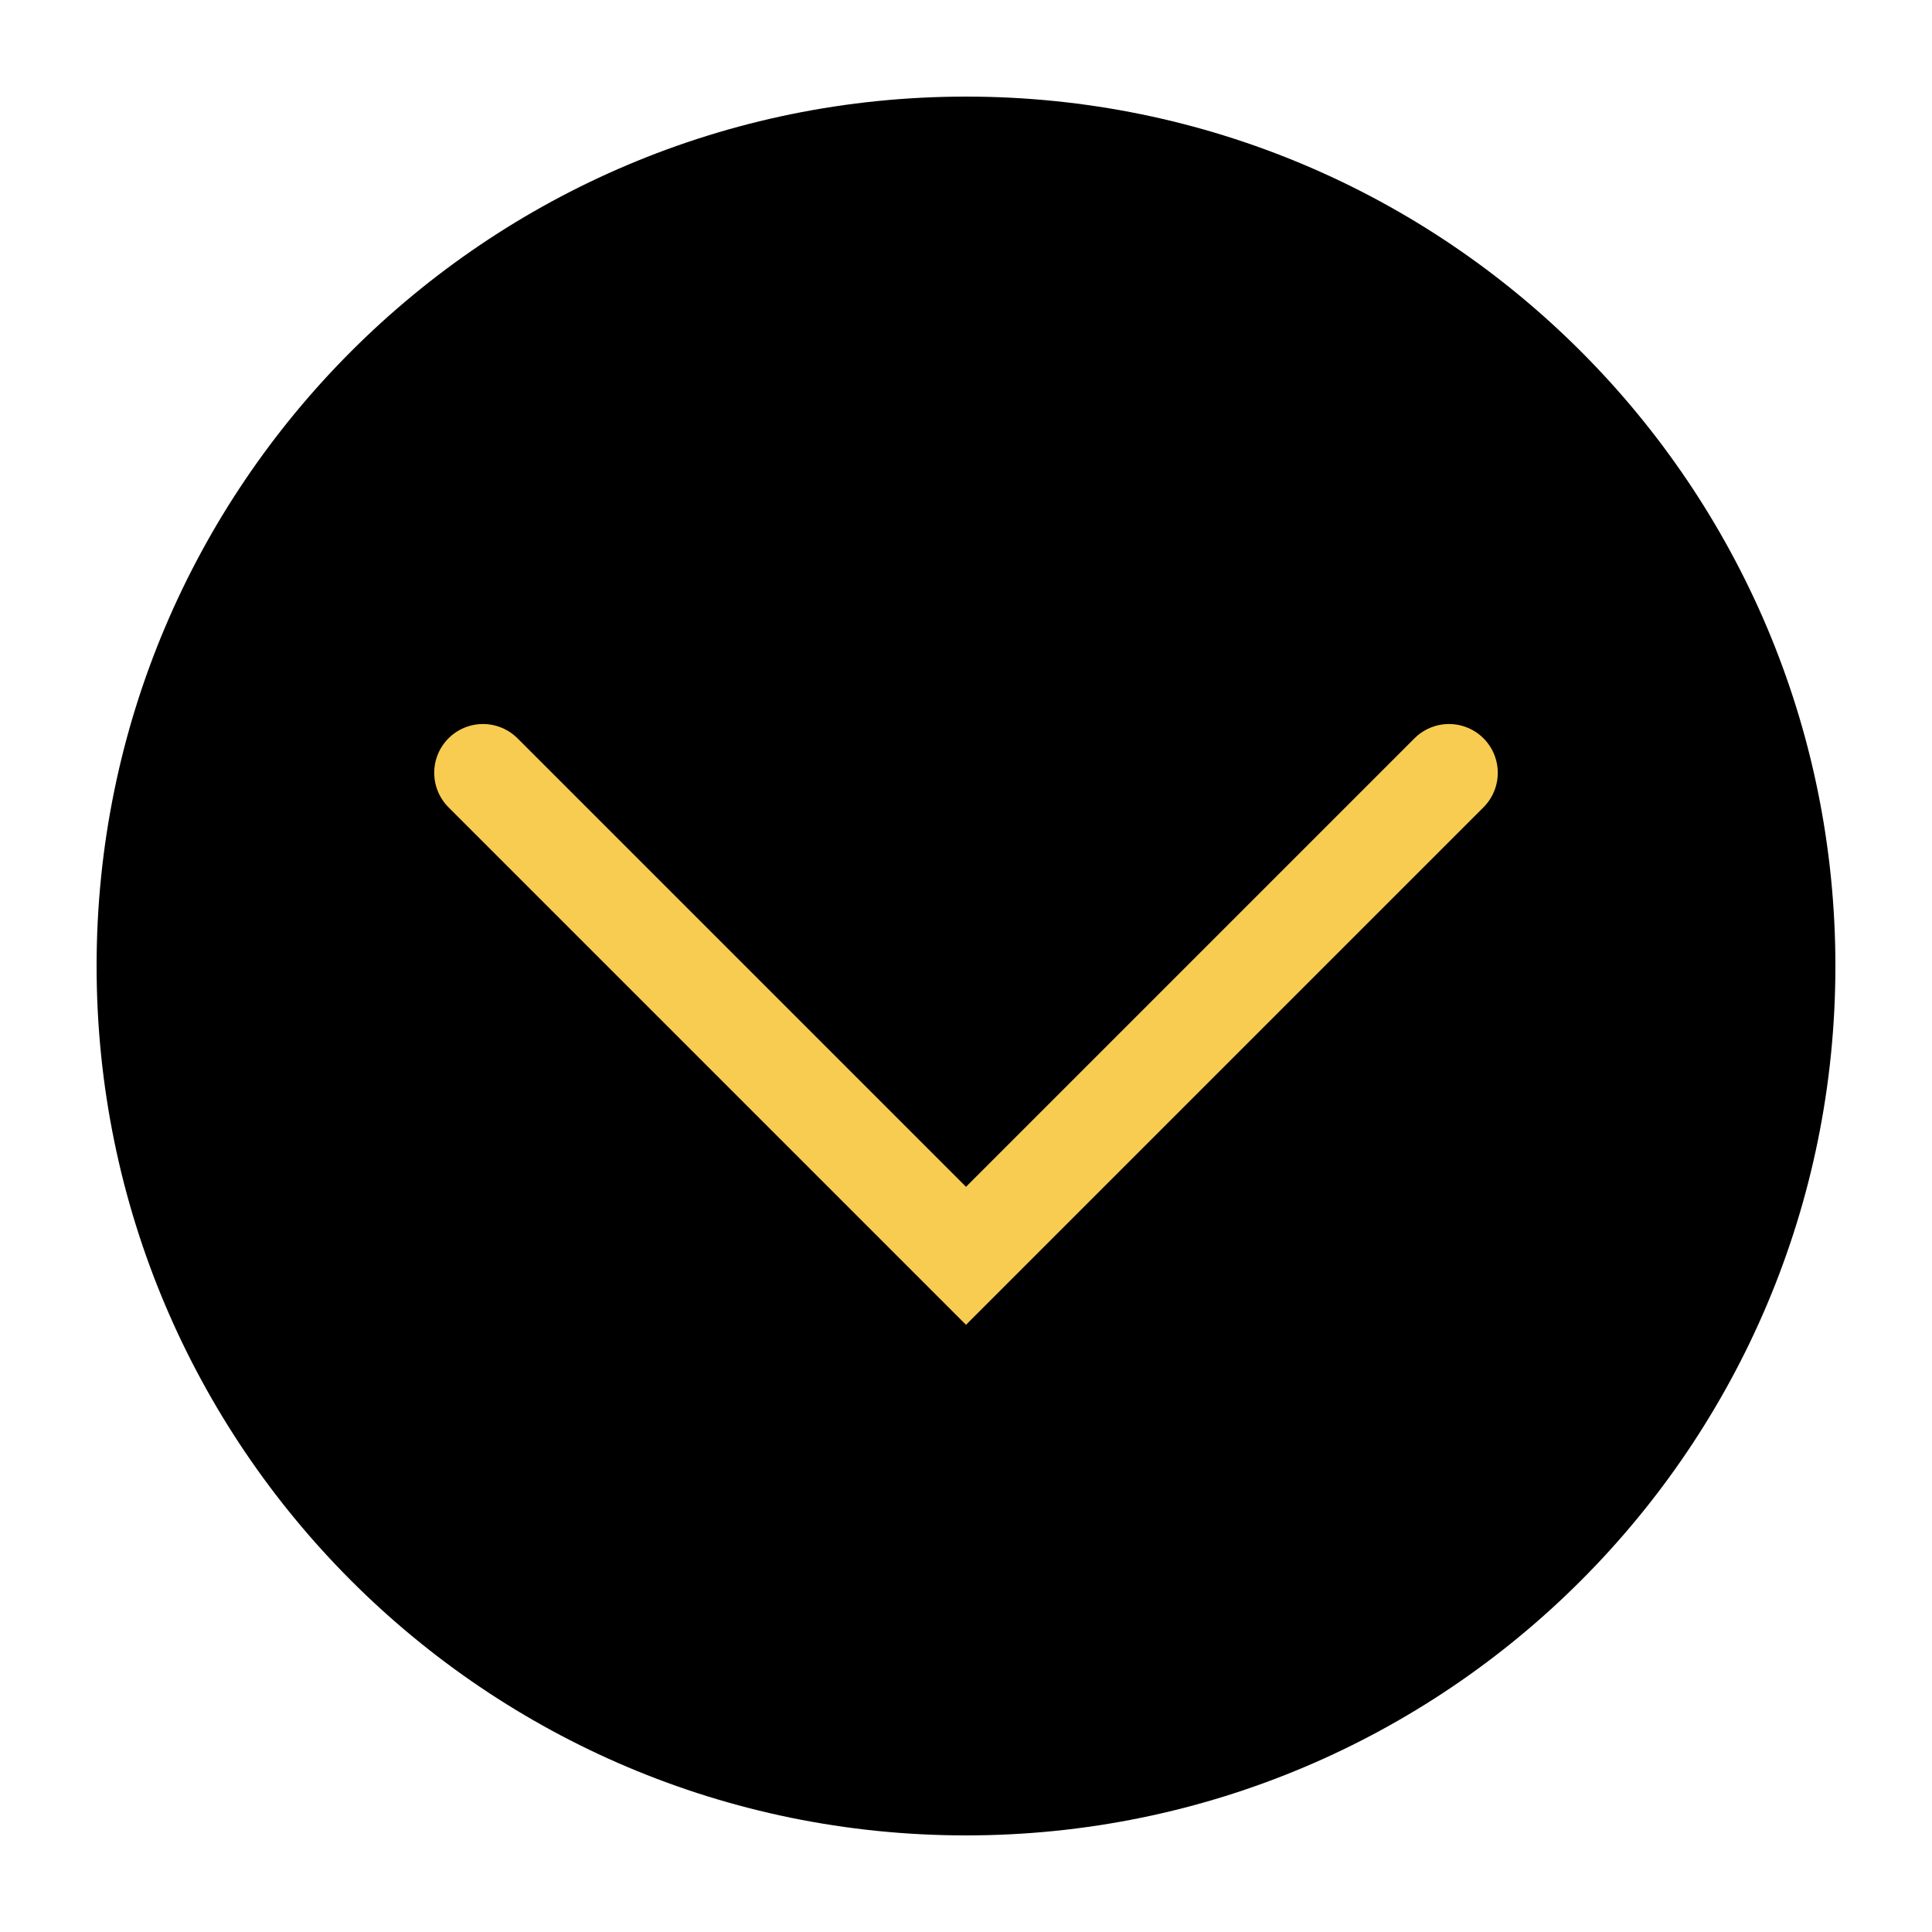
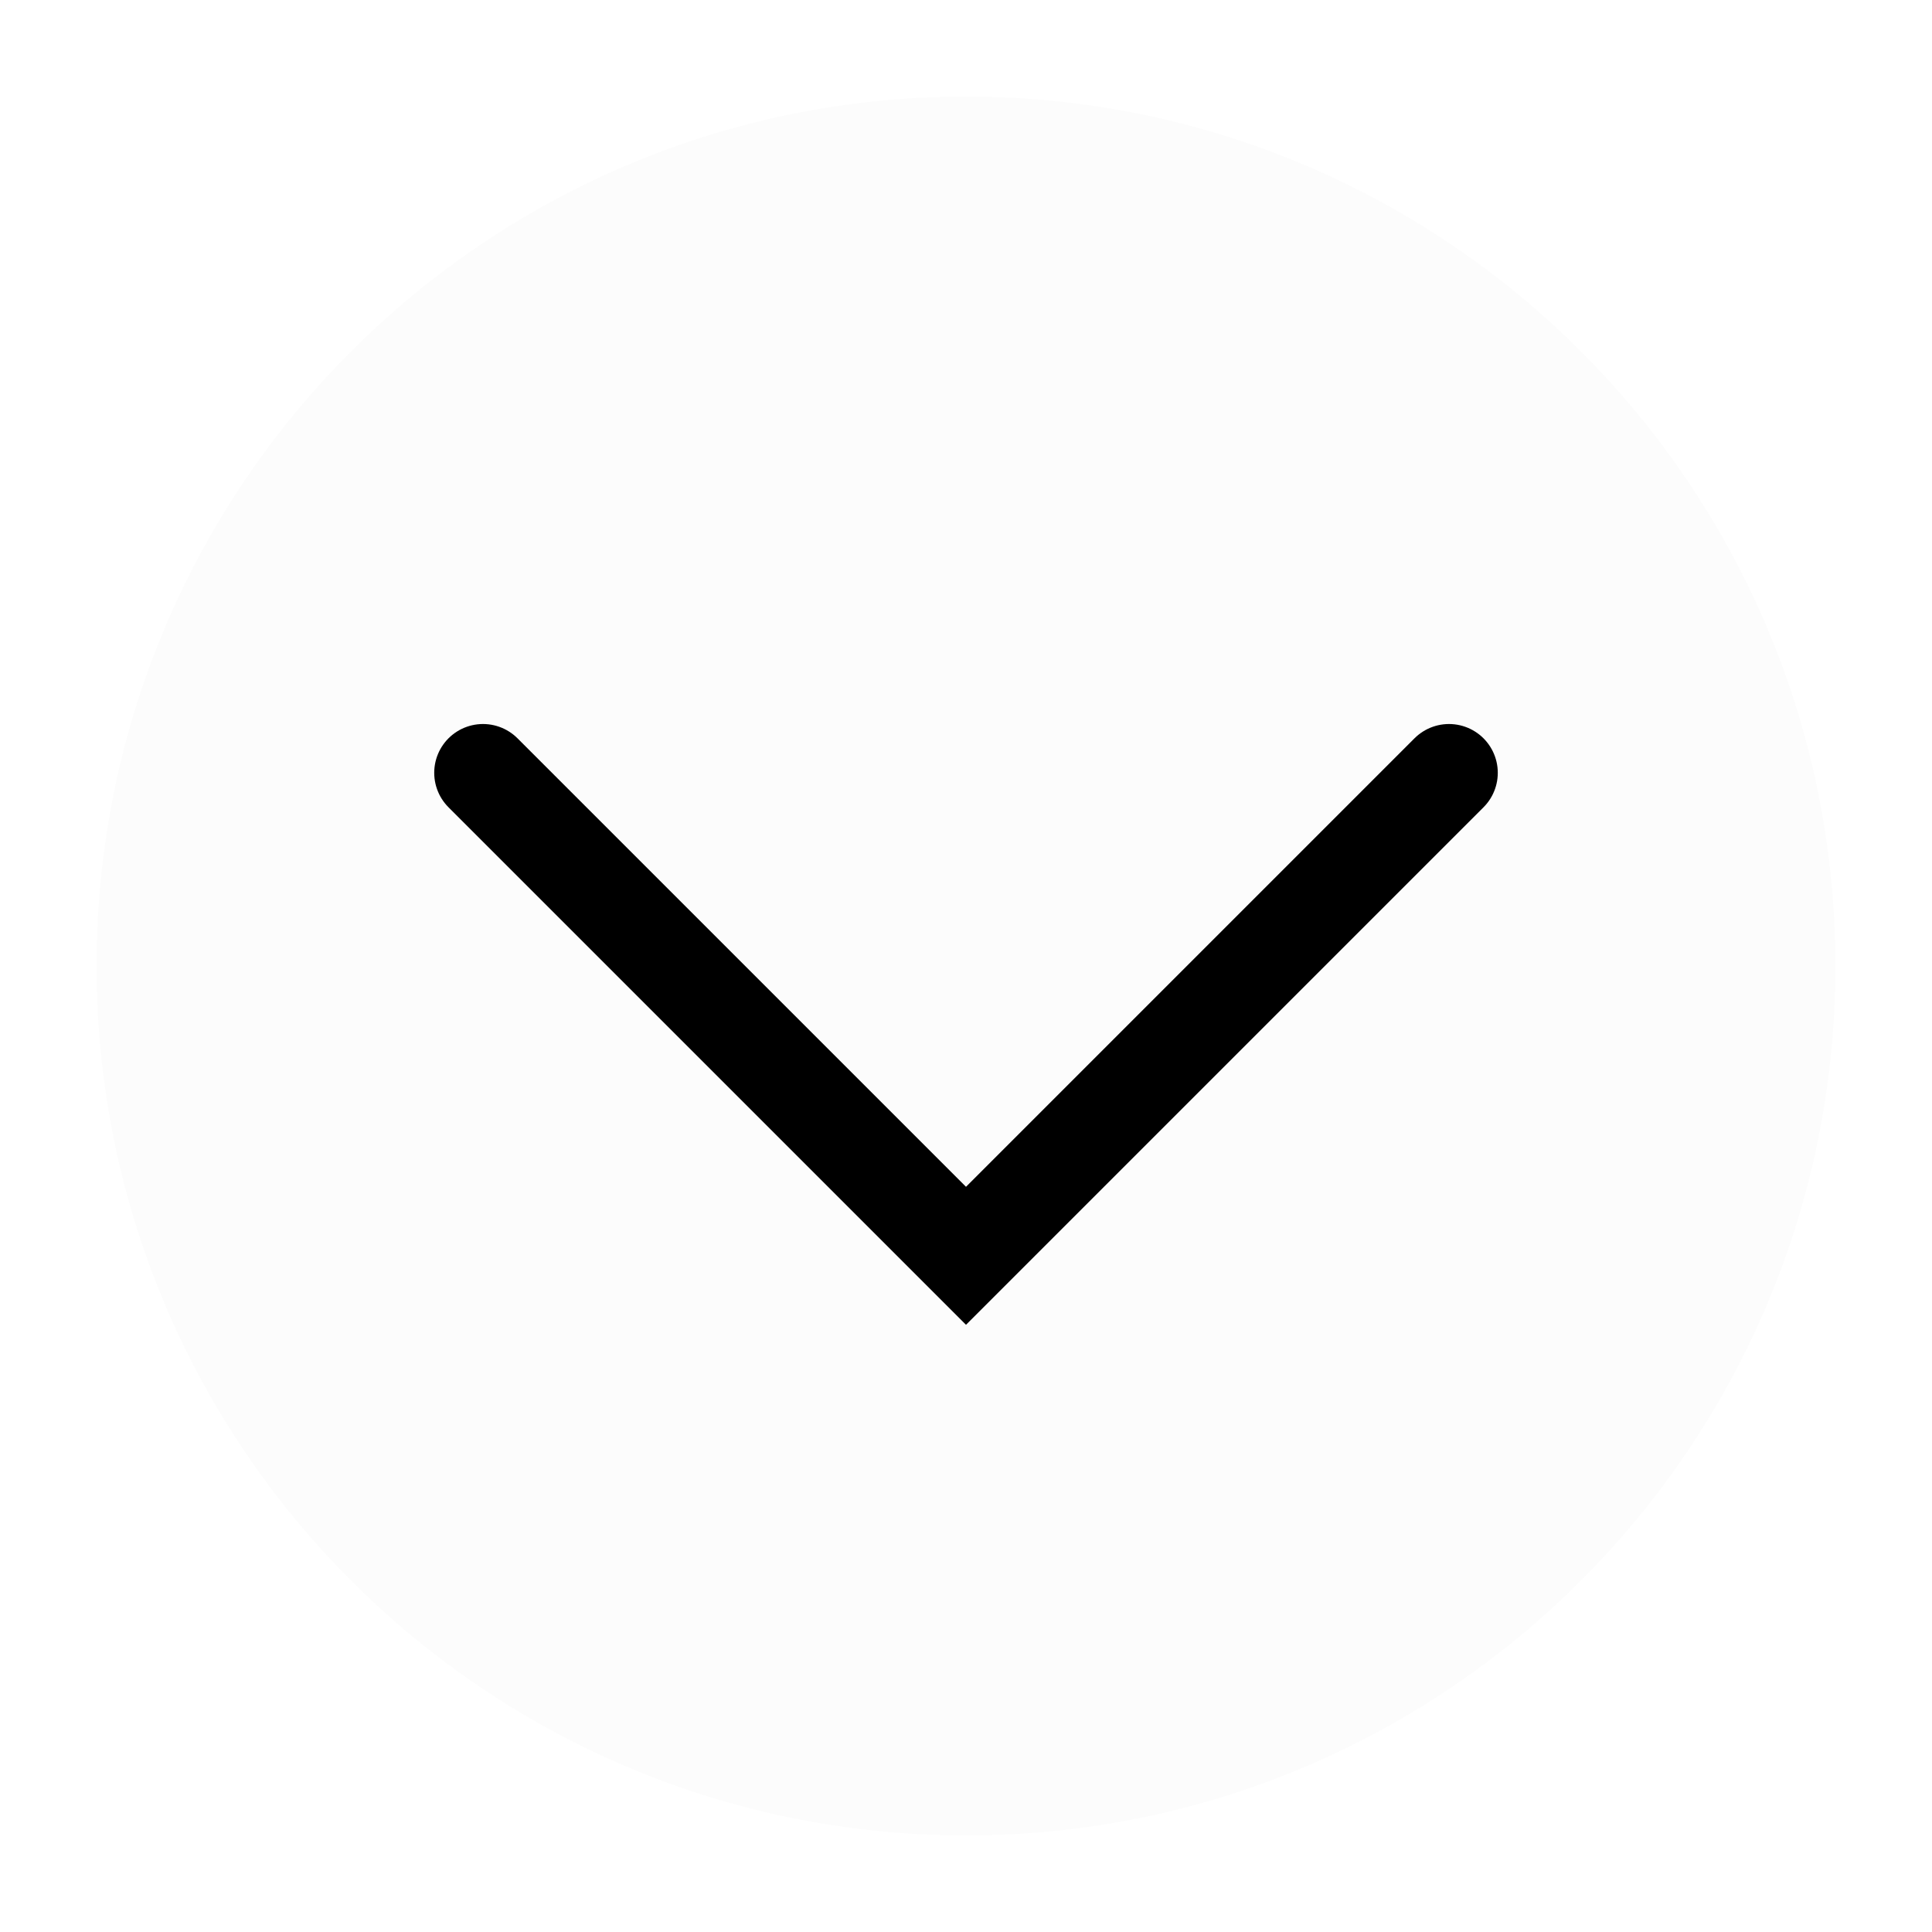
<svg xmlns="http://www.w3.org/2000/svg" viewBox="0 0 50 50" version="1.2" baseProfile="tiny">
  <defs>
</defs>
  <g fill="none" stroke="black" stroke-width="1" fill-rule="evenodd" stroke-linecap="square" stroke-linejoin="bevel">
-     <g fill="#000000" fill-opacity="1" stroke="none" transform="matrix(2.5,0,0,2.5,2.5,2.5)" font-family="Noto Sans" font-size="10" font-weight="400" font-style="normal">
+     <g fill="#fcfcfc" fill-opacity="1" stroke="none" transform="matrix(2.5,0,0,2.5,2.5,2.5)" font-family="Noto Sans" font-size="10" font-weight="400" font-style="normal">
      <circle cx="9" cy="9" r="9" />
    </g>
-     <g fill="none" stroke="#f8cc50" stroke-opacity="1" stroke-width="1.01" stroke-linecap="round" stroke-linejoin="miter" stroke-miterlimit="2" transform="matrix(2.5,0,0,2.5,2.5,2.5)" font-family="Noto Sans" font-size="10" font-weight="400" font-style="normal">
+     <g fill="none" stroke="#000000" stroke-opacity="1" stroke-width="1.01" stroke-linecap="round" stroke-linejoin="miter" stroke-miterlimit="2" transform="matrix(2.5,0,0,2.5,2.5,2.5)" font-family="Noto Sans" font-size="10" font-weight="400" font-style="normal">
      <polyline fill="none" vector-effect="none" points="4,7 9,12 14,7 " />
    </g>
    <g fill="none" stroke="#000000" stroke-opacity="1" stroke-width="1" stroke-linecap="square" stroke-linejoin="bevel" transform="matrix(1,0,0,1,0,0)" font-family="Noto Sans" font-size="10" font-weight="400" font-style="normal">
</g>
  </g>
</svg>
